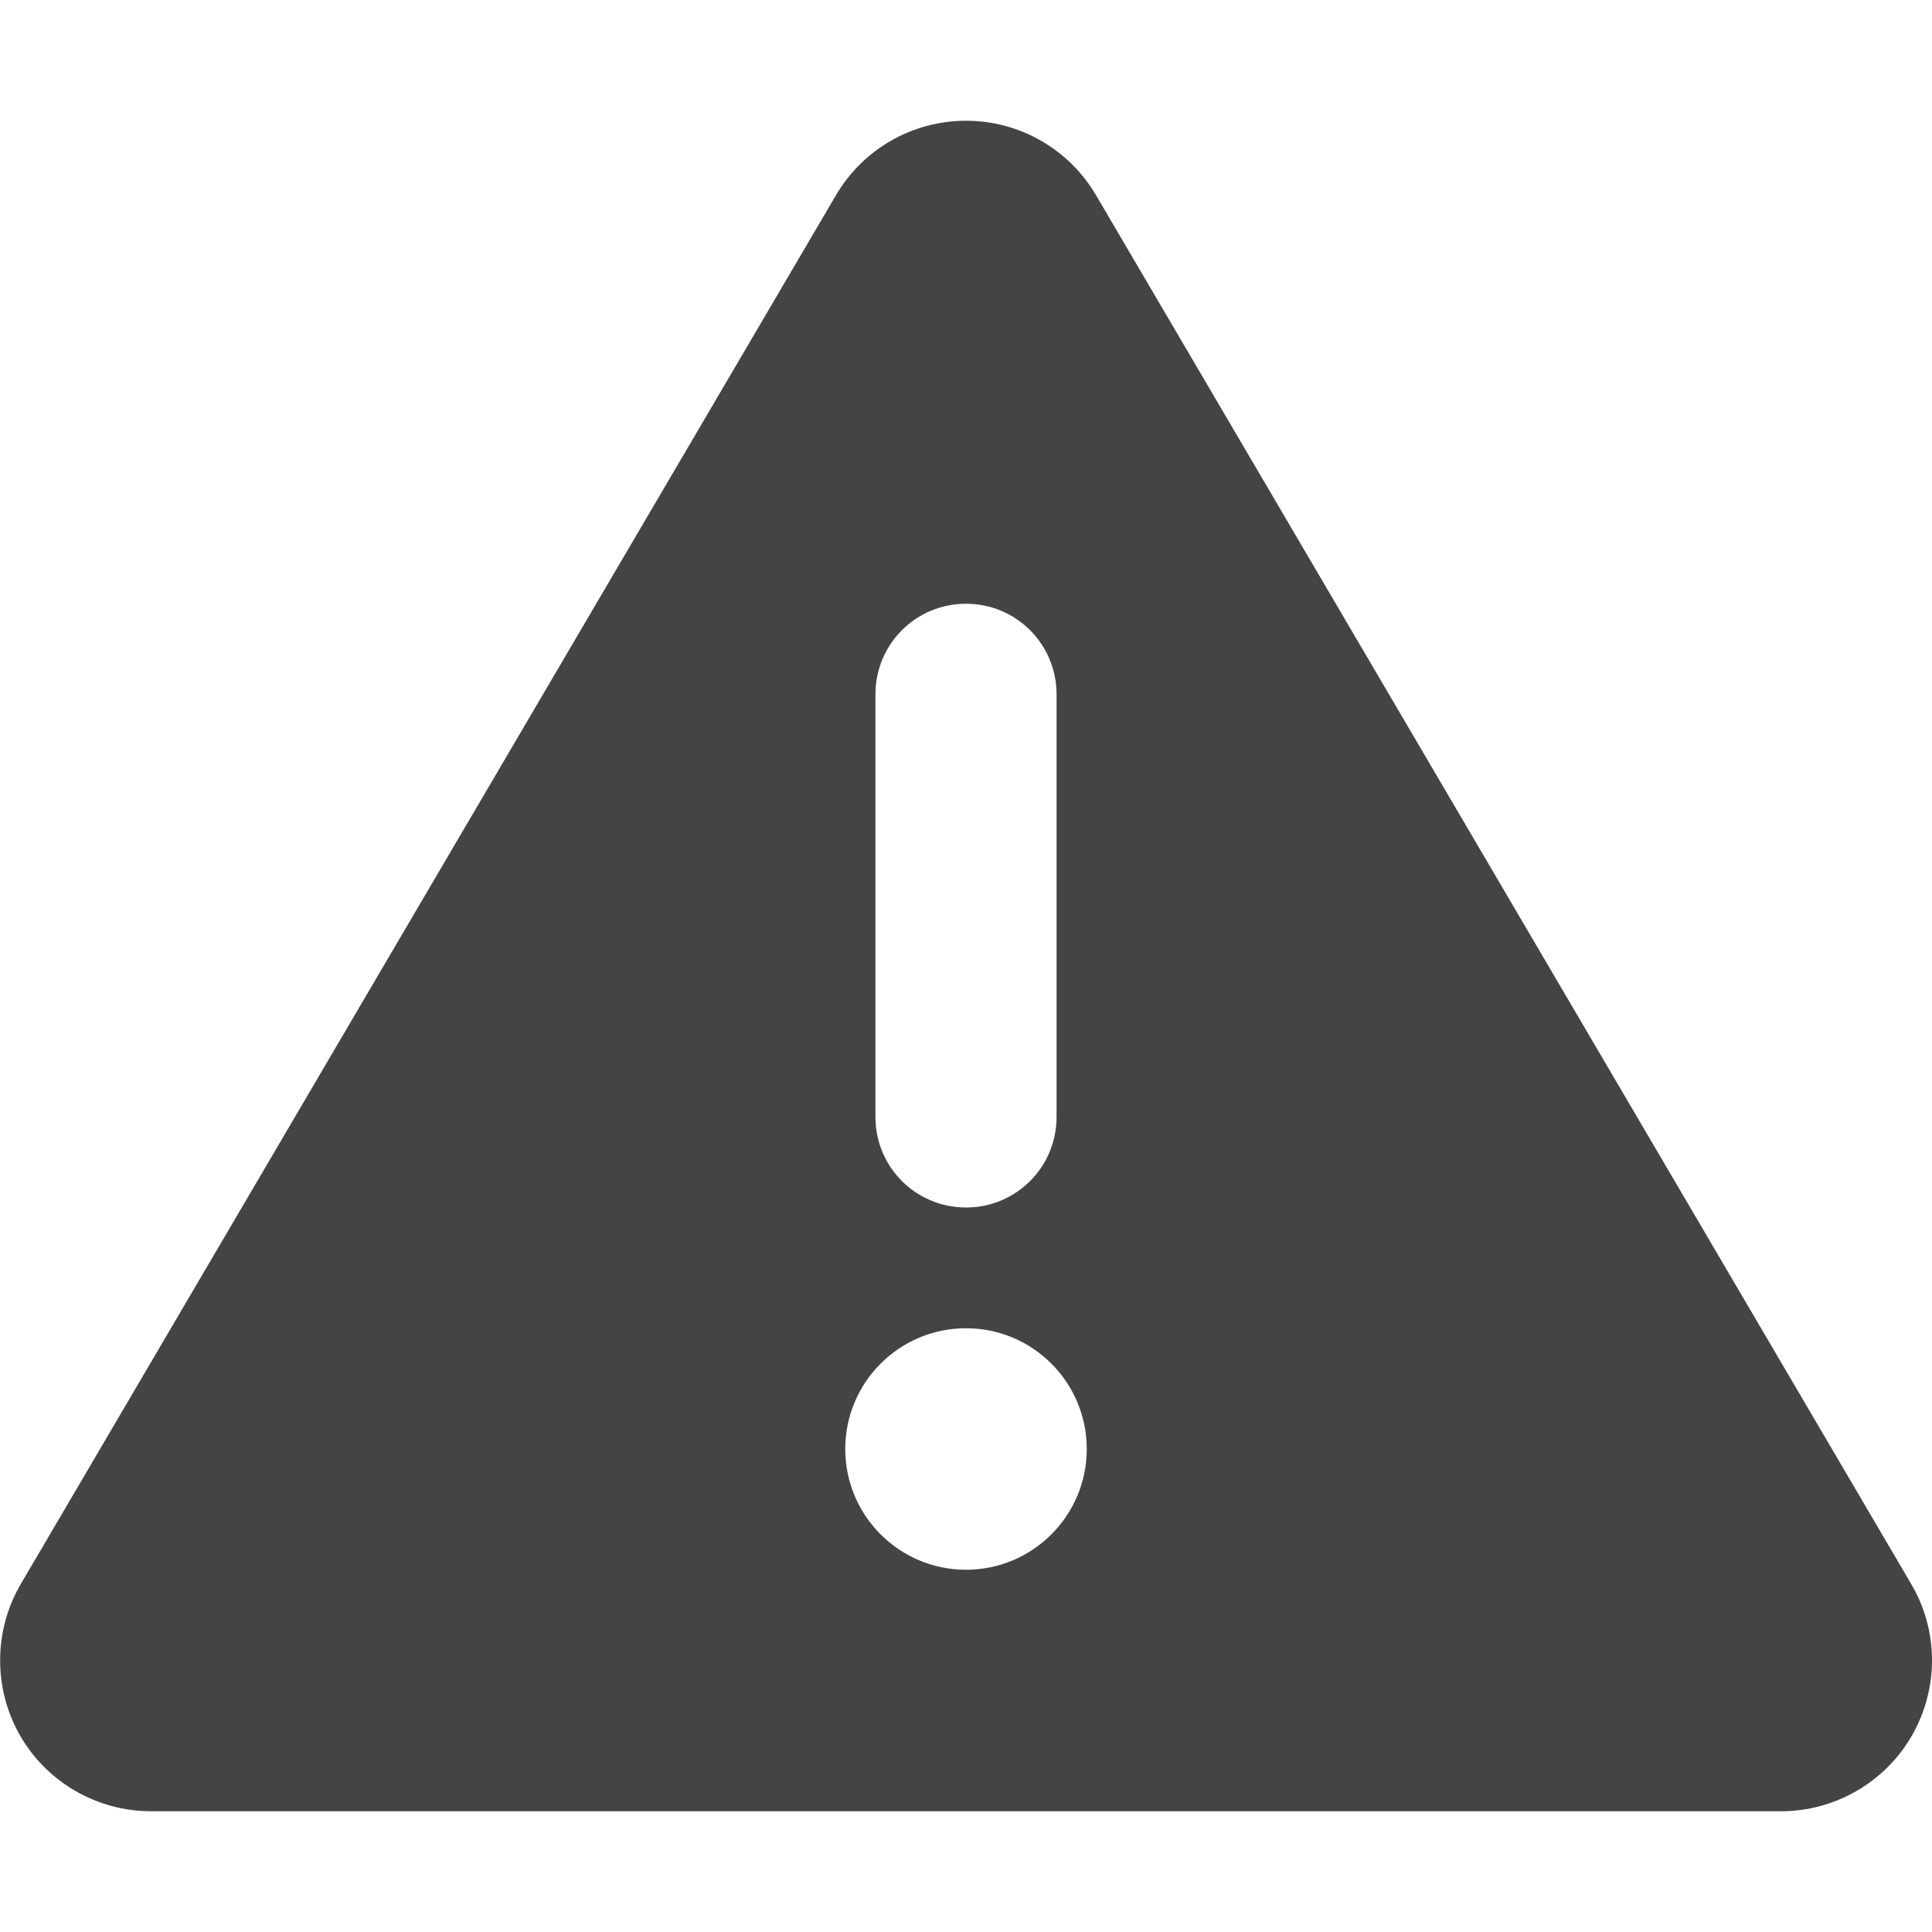
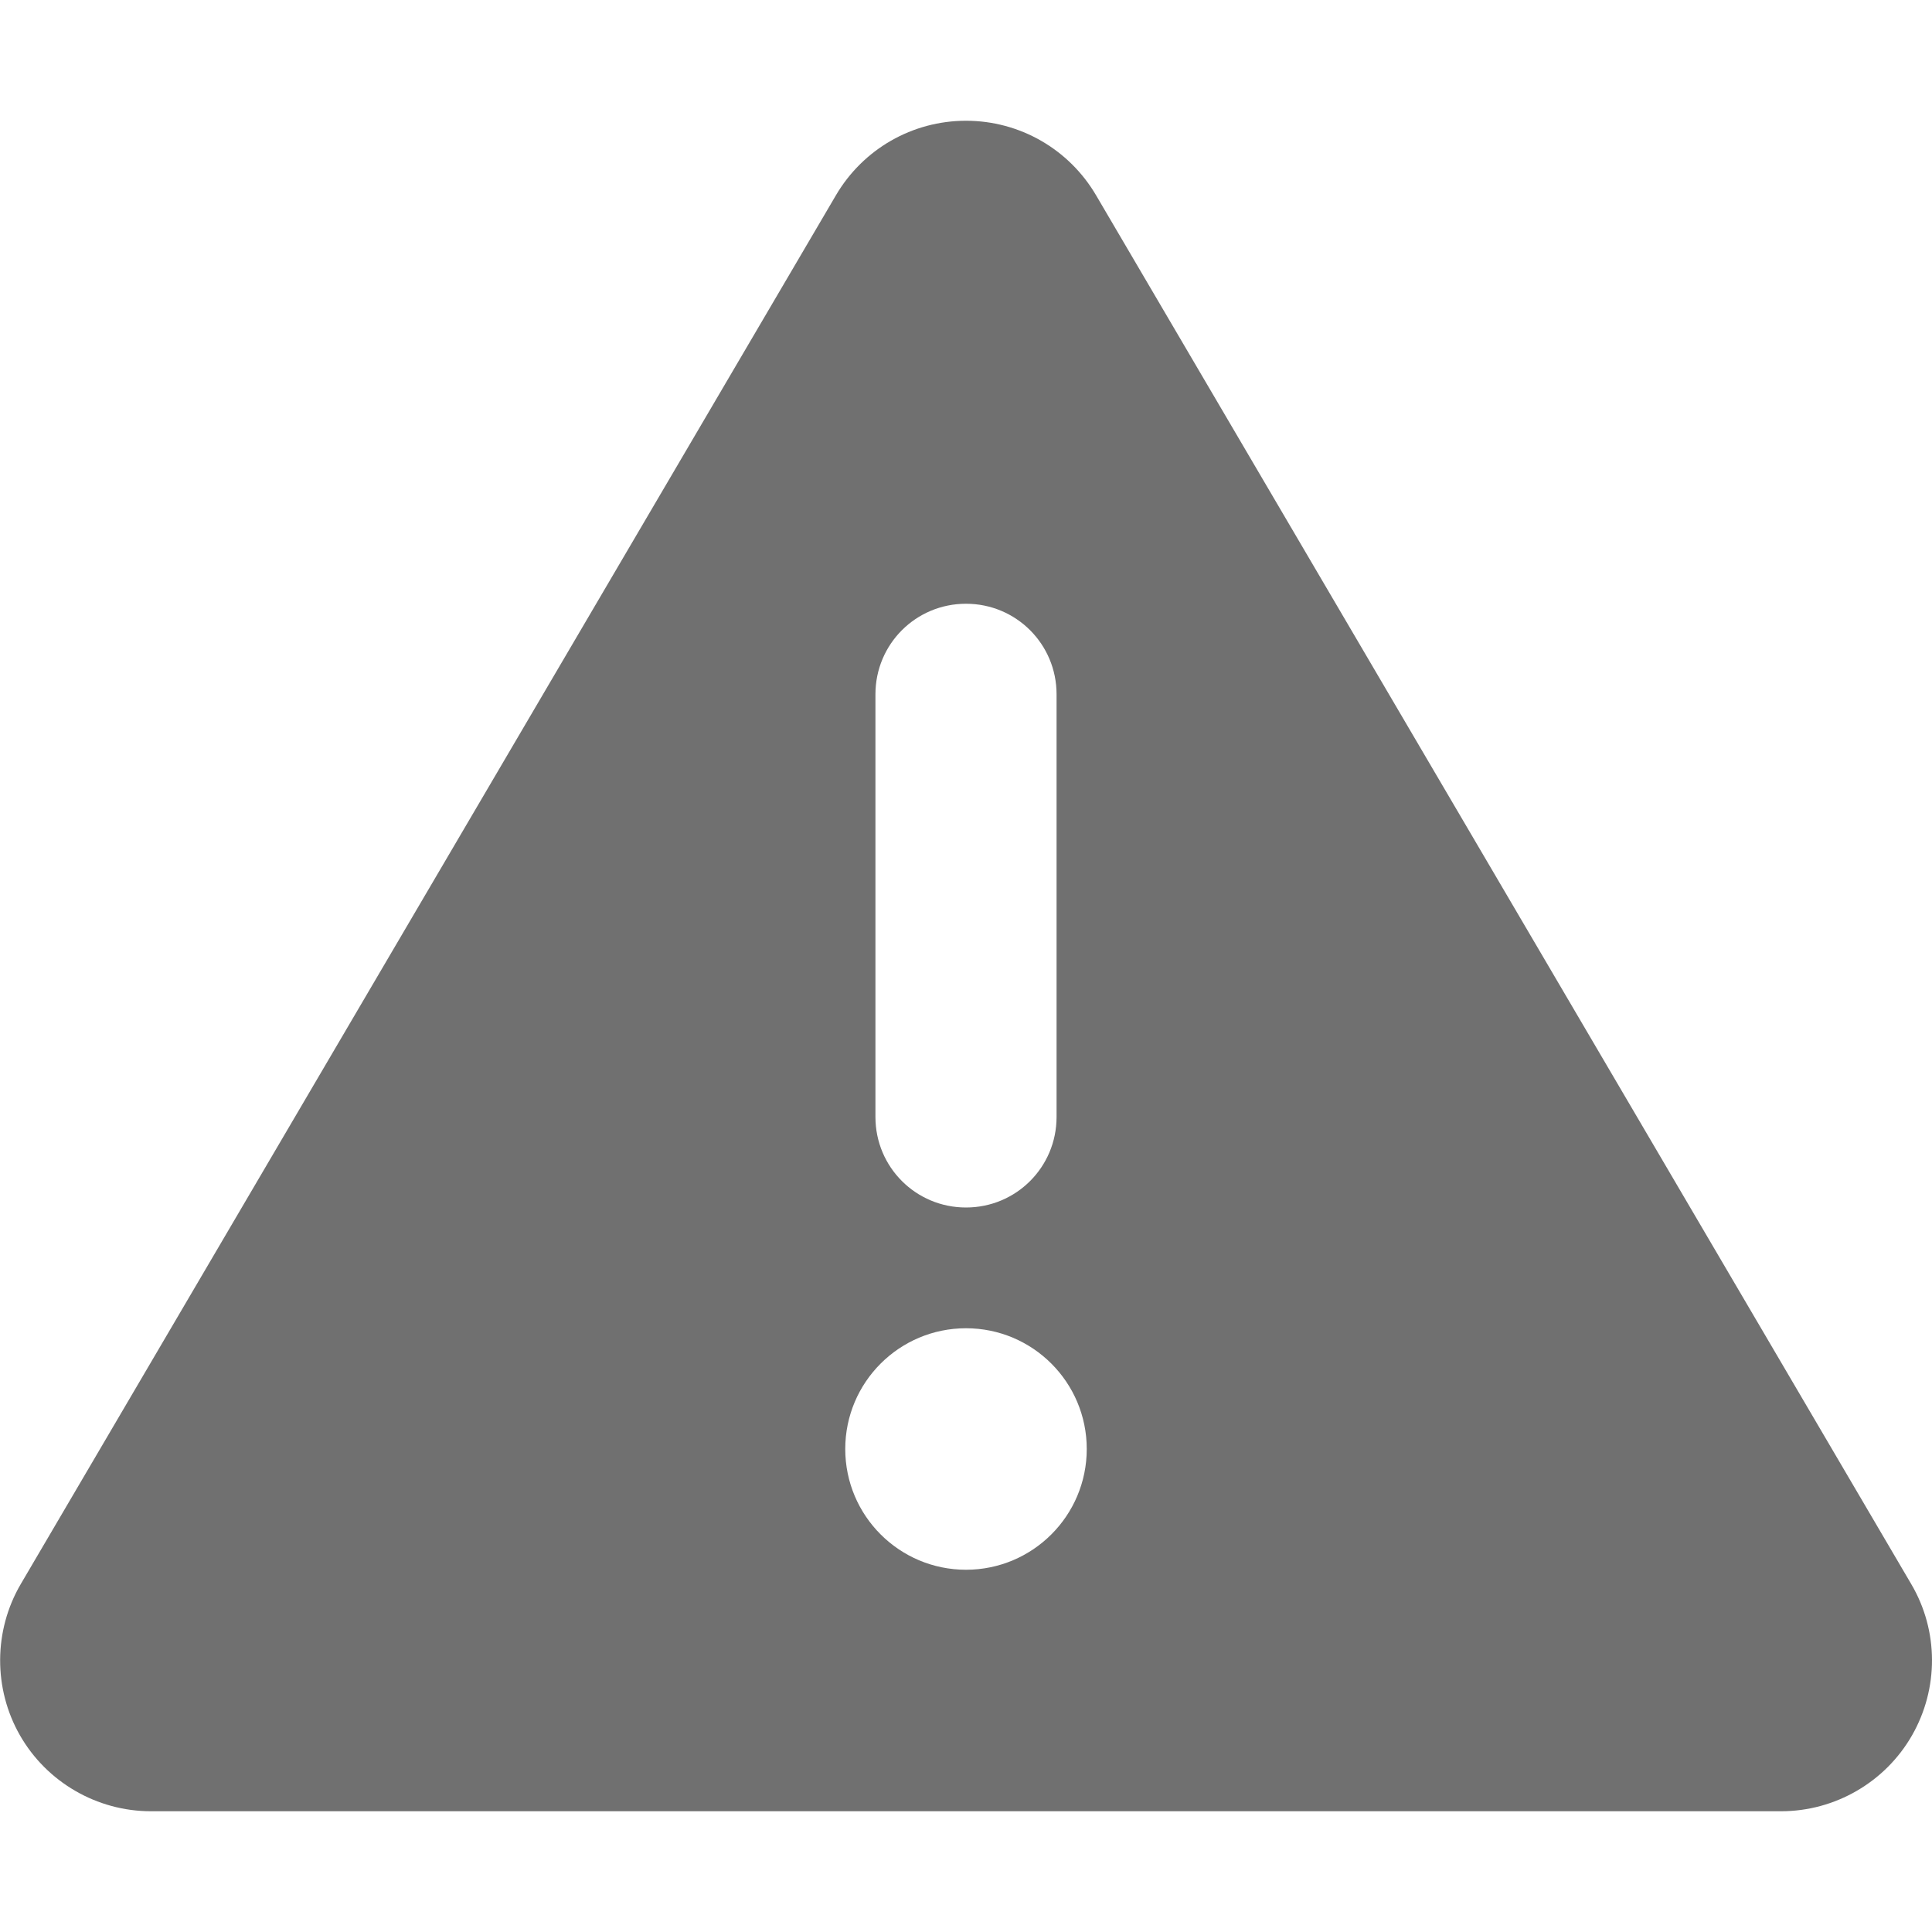
- <svg xmlns="http://www.w3.org/2000/svg" height="64" width="64" viewBox="0 0 512 512" style="padding: 5">
-   <path fill="#444444" d="M256 32c14.2 0 27.3 7.5 34.5 19.8l216 368c7.3 12.4 7.3 27.7 .2 40.1S486.3 480 472 480H40c-14.3 0-27.6-7.7-34.7-20.1s-7-27.8 .2-40.1l216-368C228.7 39.5 241.8 32 256 32zm0 128c-13.3 0-24 10.7-24 24V296c0 13.3 10.7 24 24 24s24-10.7 24-24V184c0-13.3-10.7-24-24-24zm32 224a32 32 0 1 0 -64 0 32 32 0 1 0 64 0z" />
+ <svg xmlns="http://www.w3.org/2000/svg" viewBox="0 0 512 512" style="padding:1em">
+   <path fill="#707070" d="M256 32c14.2 0 27.3 7.5 34.5 19.8l216 368c7.3 12.4 7.3 27.7.2 40.1S486.3 480 472 480H40c-14.3 0-27.6-7.7-34.7-20.1s-7-27.8.2-40.1l216-368C228.7 39.5 241.8 32 256 32zm0 128c-13.3 0-24 10.7-24 24v112c0 13.3 10.7 24 24 24s24-10.7 24-24V184c0-13.3-10.7-24-24-24zm32 224a32 32 0 1 0-64 0 32 32 0 1 0 64 0z" />
</svg>
